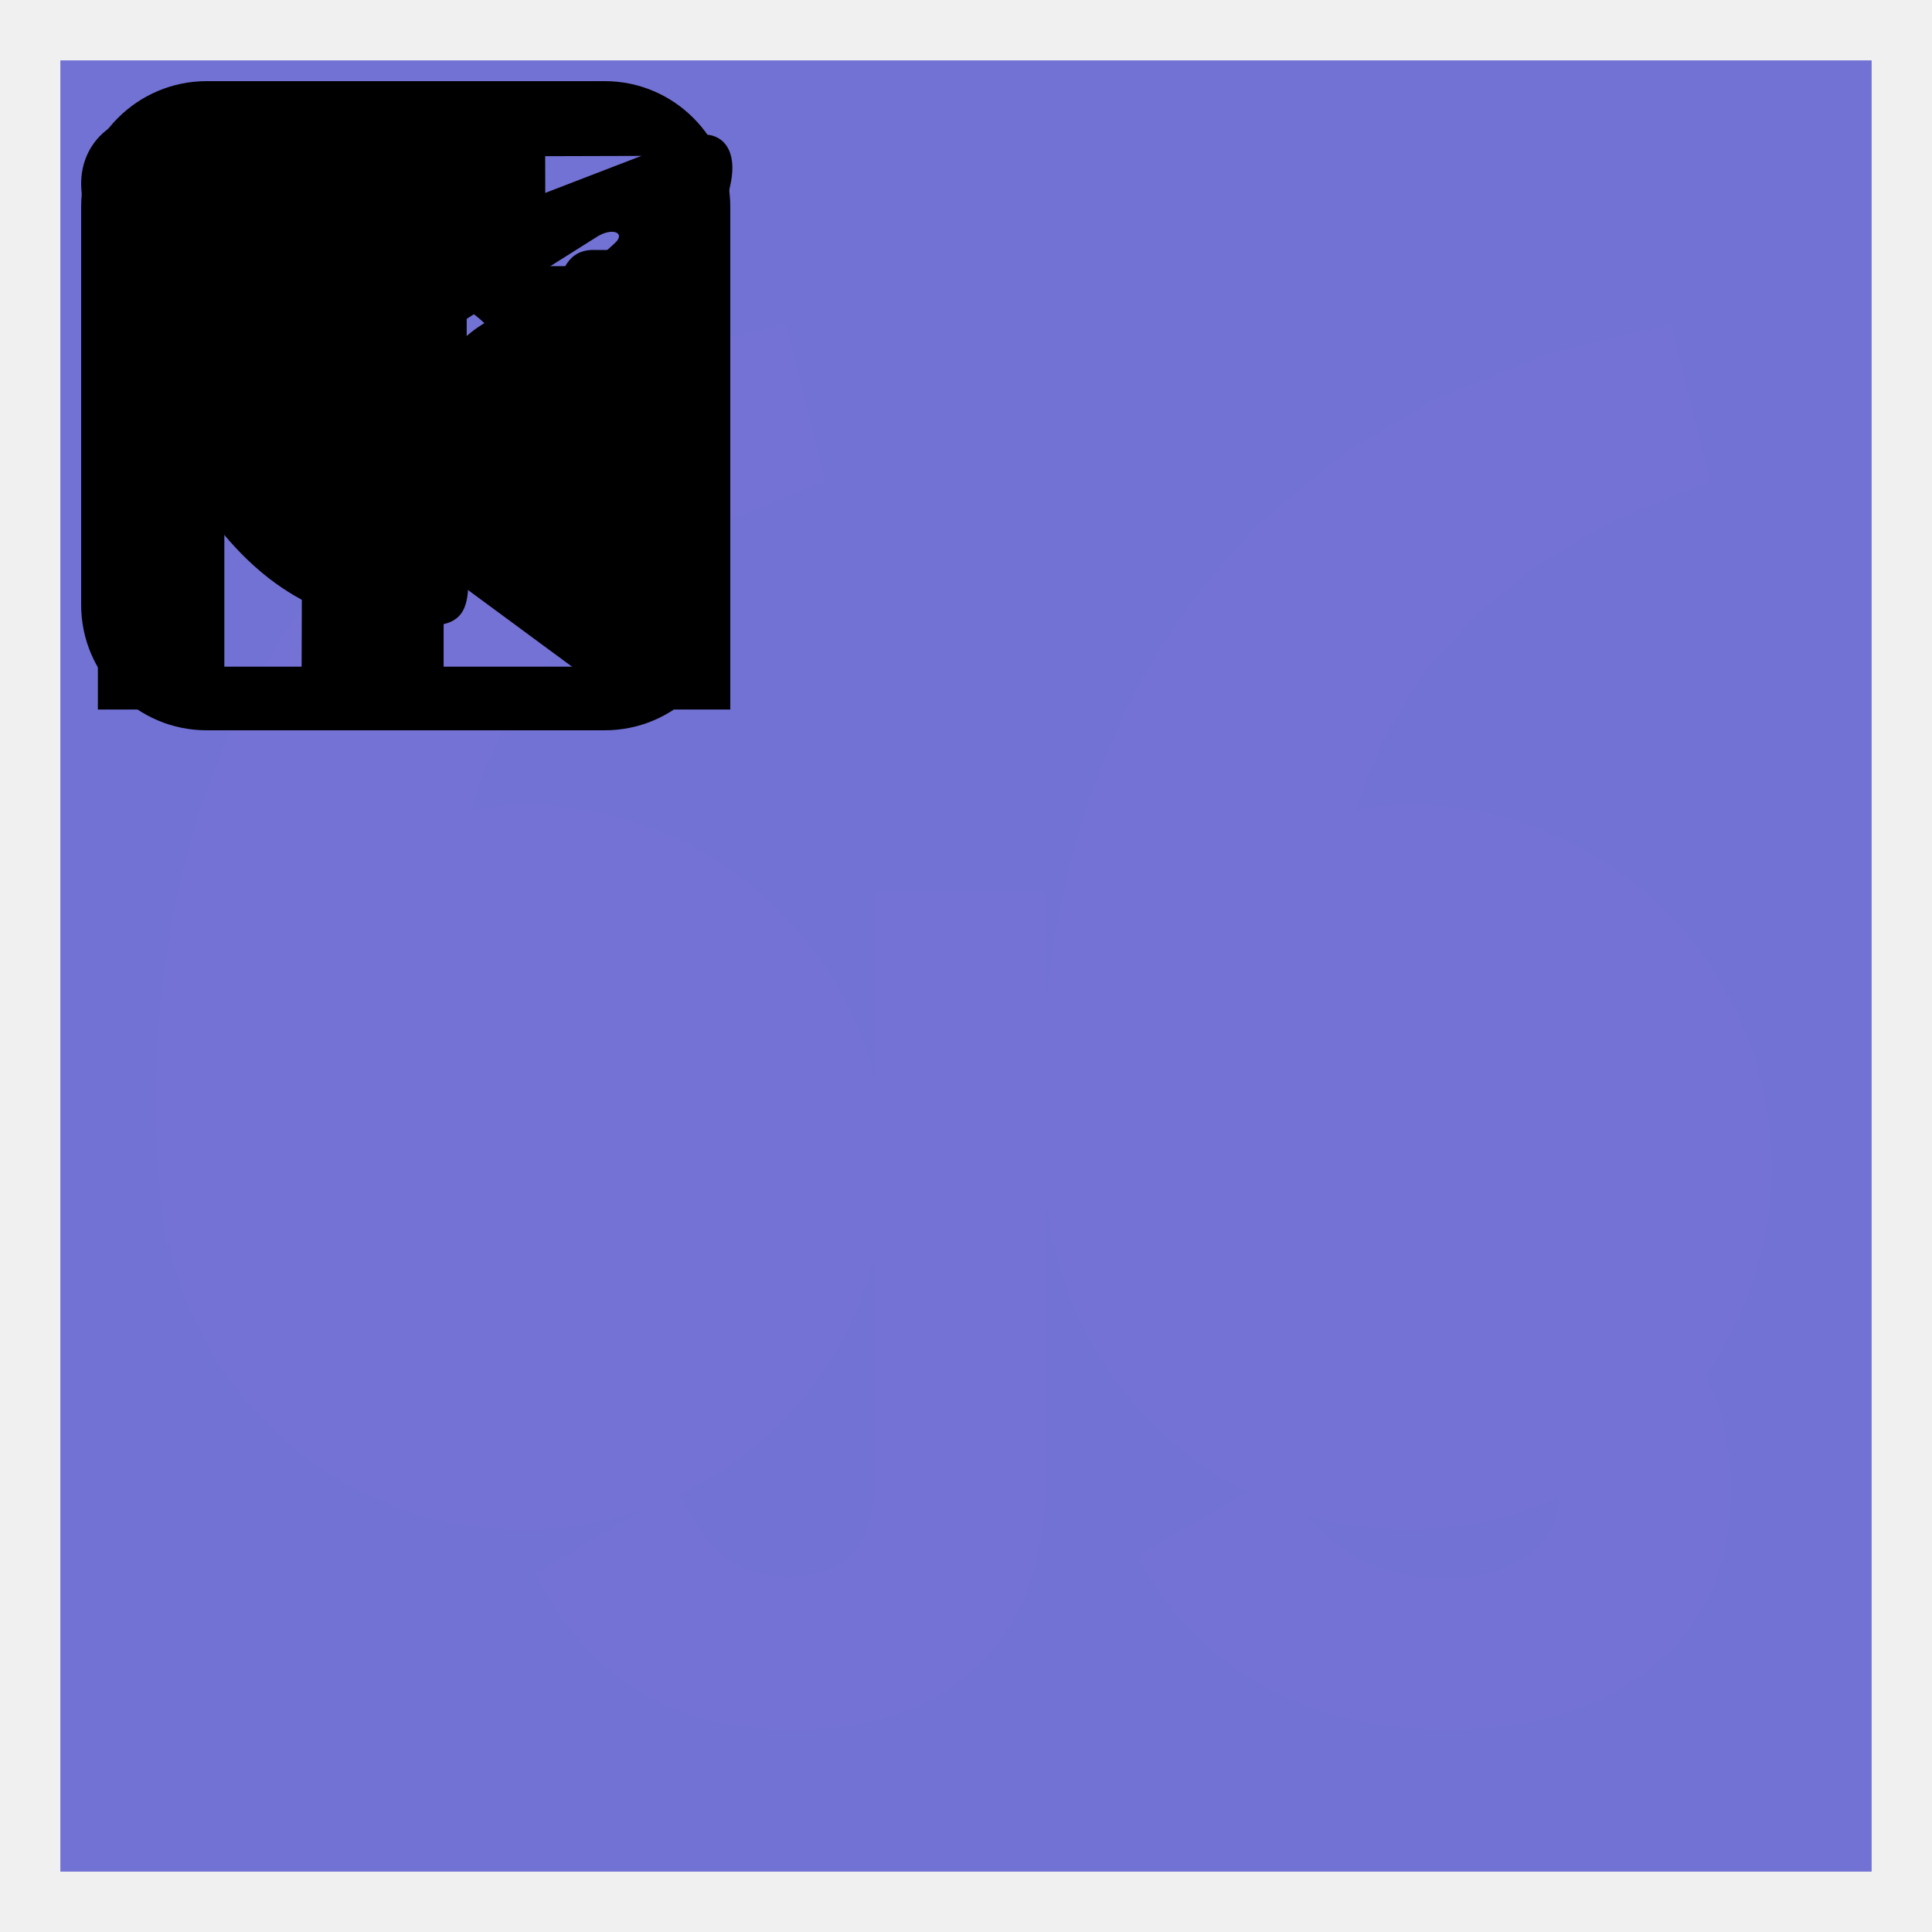
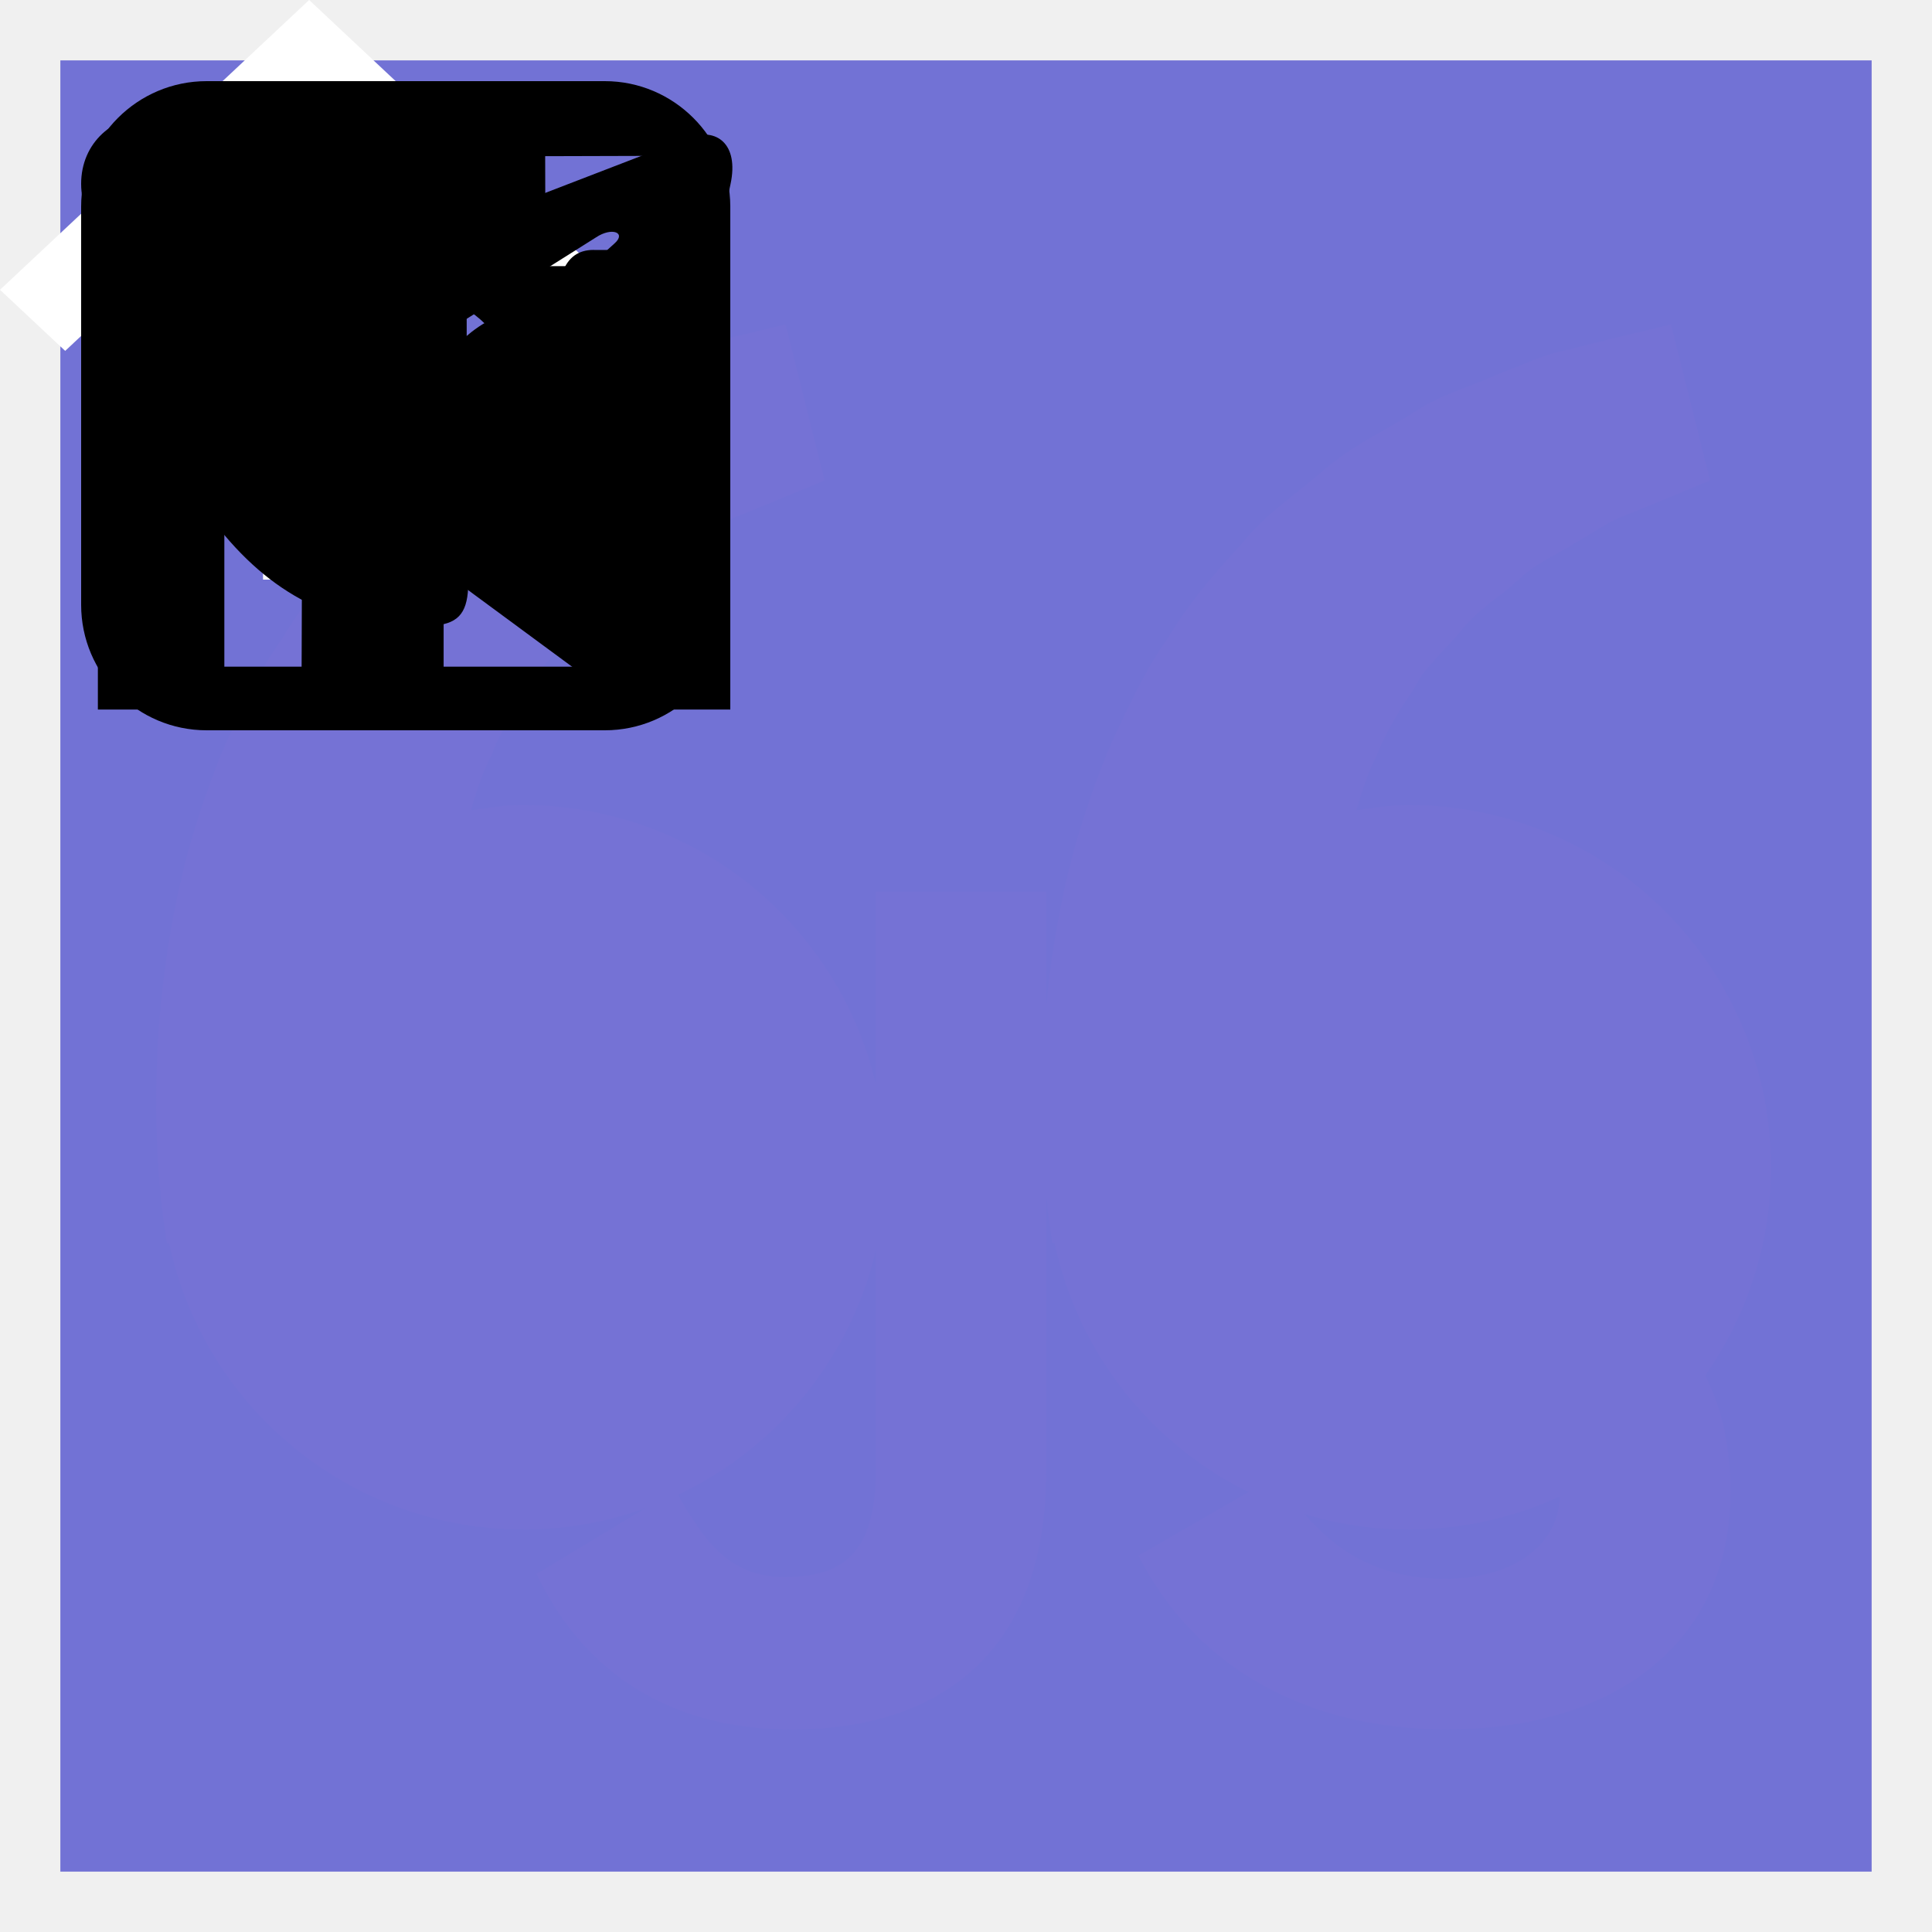
<svg xmlns="http://www.w3.org/2000/svg" width="50" height="50" viewBox="0 0 50 50" fill="none">
  <g id="css">
    <path d="M38.051 10.844L12.946 10.838L13.351 15.755L32.638 15.758L32.152 20.85H19.503L19.961 25.674H31.736L31.039 32.281L25.497 33.789L19.866 32.27L19.508 28.313H14.536L15.088 35.541L25.497 38.734L35.731 35.865L38.049 10.845L38.051 10.844ZM5.498 2.569H45.498L41.86 43L25.454 47.569L9.14 42.997L5.498 2.569Z" fill="#7572D5" />
  </g>
  <g id="code">
    <path d="M6.25 4.167L9.537 41.3L25 45.833L40.556 41.302L43.75 4.167H6.25ZM35.519 16.767H18.906L19.265 20.967H35.3L33.996 34.644L25.15 37.521L16.231 34.489L15.631 28.381H19.848L20.181 31.321L25.181 33.019L30.069 31.429L30.688 25.169H15.45L14.279 12.565H35.971L35.519 16.767Z" fill="#7572D5" />
  </g>
  <g id="react">
    <g clip-path="url(#clip0_20_1854)">
      <path d="M47.812 25C47.812 22.083 44.688 19.375 39.479 17.5L38.542 17.188V16.771C39.688 11.042 38.854 6.771 36.25 5.208C33.646 3.646 29.792 5.104 25.625 8.75L25 9.375L24.792 9.167H24.583C20.312 5.208 16.146 3.854 13.542 5.312C10.938 6.771 10.208 10.833 11.25 16.146C11.36 16.484 11.43 16.833 11.458 17.188L10.312 17.604C5.208 19.375 2.188 22.083 2.188 25C2.188 27.917 5.521 30.833 10.729 32.708L11.458 32.917C11.33 33.285 11.259 33.672 11.25 34.062C10.208 39.271 11.146 43.229 13.542 44.688C15.938 46.146 20.312 44.792 24.479 41.146L25.104 40.625L25.938 41.458C28.854 43.958 31.771 45.312 34.062 45.312C34.871 45.331 35.667 45.114 36.354 44.688C38.958 43.229 39.896 38.958 38.75 33.542V33.333C38.705 33.162 38.67 32.988 38.646 32.812H38.958C44.479 30.833 47.812 28.021 47.812 25ZM44.792 25C44.792 26.25 42.5 28.438 38.021 29.896H37.812C37.266 28.22 36.605 26.584 35.833 25C36.562 23.333 37.188 21.667 37.708 20.104L38.542 20.312C42.708 21.771 44.792 23.75 44.792 25ZM27.917 39.167L27.083 38.542C28.276 37.22 29.389 35.829 30.417 34.375L35.729 33.542C35.833 33.75 35.833 33.958 35.938 34.062C36.309 35.949 36.379 37.883 36.146 39.792C35.999 40.705 35.561 41.545 34.896 42.188C33.854 42.812 31.042 41.979 27.917 39.167ZM26.562 34.583L25.104 36.458L23.438 34.583H26.562ZM12.292 20C12.815 21.717 13.477 23.39 14.271 25C13.476 26.646 12.815 28.353 12.292 30.104L11.667 29.896C9.843 29.32 8.145 28.401 6.667 27.188C6.284 26.945 5.956 26.626 5.705 26.249C5.454 25.872 5.284 25.447 5.208 25C5.208 23.75 7.292 21.771 11.25 20.417L12.292 20ZM23.438 15.417L25 13.646L26.562 15.417H23.438ZM34.896 7.812C36.042 8.437 36.667 11.562 35.729 16.146C35.734 16.202 35.727 16.259 35.709 16.313C35.691 16.366 35.663 16.416 35.625 16.458L30.417 15.625C29.389 14.171 28.276 12.78 27.083 11.458L27.708 10.938C31.042 8.021 33.75 7.187 34.896 7.812ZM17.5 18.854L16.667 20.208L15.938 21.562C15.625 20.833 15.417 20.104 15.104 19.271L17.5 18.854ZM15.104 30.729C15.417 30 15.625 29.271 15.938 28.438L16.667 29.792L17.5 31.146L15.104 30.729ZM32.5 25C31.97 26.142 31.379 27.255 30.729 28.333C30.104 29.479 29.375 30.521 28.75 31.562H21.25C20.521 30.417 19.792 29.375 19.271 28.333C18.616 27.258 18.025 26.145 17.5 25C18.005 23.846 18.597 22.732 19.271 21.667C19.869 20.587 20.53 19.544 21.25 18.542C23.746 18.333 26.254 18.333 28.75 18.542C29.479 19.583 30.104 20.625 30.729 21.667C31.403 22.732 31.995 23.846 32.5 25ZM33.333 20.208L32.5 18.854L34.896 19.375C34.664 20.121 34.386 20.851 34.062 21.562L33.333 20.208ZM32.5 31.146L33.333 29.792L34.062 28.333L35 30.729L32.5 31.146ZM22.812 11.354H22.917L19.583 15.521L14.375 16.354C14.271 16.042 14.271 15.833 14.167 15.521C13.333 11.25 13.958 8.333 15 7.812C15.277 7.631 15.61 7.557 15.938 7.604C17.396 7.604 19.896 8.646 22.708 11.146L22.812 11.354ZM14.167 34.583C14.186 34.262 14.256 33.945 14.375 33.646L19.688 34.375C20.689 35.848 21.803 37.241 23.021 38.542L22.812 38.75L22.604 38.958C21.184 40.274 19.521 41.3 17.708 41.979C17.311 42.187 16.875 42.313 16.427 42.349C15.98 42.385 15.53 42.33 15.104 42.188C13.958 41.562 13.333 38.75 14.167 34.583Z" fill="#7572D5" />
      <path d="M25 20.417C24.089 20.396 23.193 20.647 22.426 21.138C21.659 21.629 21.055 22.337 20.692 23.173C20.329 24.008 20.223 24.933 20.388 25.828C20.553 26.724 20.981 27.551 21.618 28.202C22.255 28.854 23.071 29.301 23.963 29.486C24.855 29.672 25.781 29.587 26.625 29.243C27.468 28.9 28.191 28.313 28.699 27.557C29.207 26.801 29.479 25.911 29.479 25C29.48 23.802 29.011 22.652 28.174 21.795C27.337 20.939 26.197 20.444 25 20.417Z" fill="#7572D5" />
    </g>
    <defs>
      <clipPath id="clip0_20_1854">
        <rect width="50" height="50" fill="white" />
      </clipPath>
    </defs>
  </g>
  <g id="ts">
    <path d="M5 25V45H45V5H5V25ZM37.235 23.407C38.252 23.66 39.025 24.112 39.737 24.848C40.105 25.242 40.652 25.958 40.695 26.132C40.708 26.182 38.968 27.348 37.915 28.003C37.877 28.028 37.723 27.863 37.553 27.61C37.037 26.86 36.498 26.537 35.673 26.48C34.46 26.397 33.68 27.032 33.687 28.092C33.676 28.352 33.734 28.611 33.857 28.842C34.123 29.393 34.62 29.725 36.173 30.397C39.038 31.63 40.263 32.442 41.025 33.597C41.875 34.885 42.067 36.943 41.488 38.473C40.855 40.137 39.28 41.267 37.063 41.64C36.378 41.762 34.753 41.743 34.017 41.61C32.41 41.323 30.887 40.53 29.947 39.488C29.578 39.083 28.86 38.022 28.905 37.947C28.923 37.92 29.088 37.818 29.272 37.712C29.452 37.61 30.123 37.222 30.758 36.853L31.908 36.187L32.15 36.543C32.487 37.057 33.222 37.762 33.667 37.997C34.943 38.67 36.695 38.575 37.558 37.8C37.732 37.654 37.869 37.469 37.96 37.261C38.05 37.053 38.092 36.827 38.08 36.6C38.08 36.137 38.022 35.933 37.78 35.583C37.47 35.14 36.835 34.767 35.032 33.983C32.968 33.095 32.08 32.543 31.267 31.667C30.759 31.088 30.384 30.405 30.168 29.667C30.017 29.102 29.978 27.685 30.098 27.115C30.523 25.12 32.028 23.732 34.2 23.318C34.905 23.185 36.543 23.235 37.235 23.407ZM27.845 25.077L27.858 26.715H22.65V41.508H18.967V26.715H13.763V25.108C13.763 24.218 13.782 23.475 13.807 23.458C13.827 23.432 16.995 23.418 20.835 23.425L27.827 23.445L27.845 25.077Z" fill="#7572D5" />
  </g>
  <g id="styled">
    <path d="M37.259 6.25L36.989 7.65C36.571 10.302 36.722 11.061 37.868 12.045L38.975 12.955L37.829 18.03C37.144 21.059 36.304 23.597 35.771 24.431C35.313 25.15 34.78 26.21 34.664 26.779C34.473 27.459 33.825 28.143 32.833 28.748C31.958 29.242 30.238 30.566 29.02 31.629C28.047 32.499 27.377 33.033 27.013 33.262L25.823 34.196C25.442 34.805 25.225 35.295 25.142 35.667C25.059 36.05 25.106 36.304 25.229 36.49C25.348 36.669 25.553 36.795 25.834 36.874C26.167 36.951 26.51 36.979 26.851 36.956C27.622 36.904 28.386 36.769 29.128 36.555C29.381 36.487 29.579 36.422 29.752 36.365C30.019 36.039 30.635 35.424 31.727 34.353C34.625 31.515 35.731 29.961 34.589 30.38C34.167 30.53 34.358 30.151 35.082 29.392C36.61 27.914 37.486 25.68 39.317 18.675C40.766 13.144 40.766 13.066 41.833 13.066C42.334 13.066 43.75 13.152 43.75 13.152V6.25H40.499H37.259ZM24.422 18.081C23.369 18.073 21.106 19.666 14.33 25.161C14.038 25.852 14.013 26.328 14.146 26.636C14.233 26.847 14.392 26.994 14.611 27.101C14.828 27.209 15.109 27.273 15.419 27.298C16.035 27.352 16.763 27.255 17.35 27.141L17.747 27.051C17.883 26.87 18.061 26.725 18.266 26.629C18.684 26.4 20.439 24.81 22.194 23.106C25.283 19.999 26.007 18.596 24.75 18.142C24.646 18.101 24.533 18.08 24.422 18.081ZM32.336 20.239C31.41 20.264 29.741 21.331 26.883 23.597C25.449 24.753 24.541 25.376 24.054 25.505L22.165 26.987C21.455 28.275 21.351 29.074 21.538 29.514C21.585 29.622 21.653 29.721 21.739 29.803C21.824 29.886 21.925 29.95 22.036 29.994C22.311 30.102 22.605 30.156 22.901 30.155C23.608 30.147 24.311 30.045 24.991 29.85C25.345 29.756 25.695 29.646 26.04 29.521L26.144 29.478L26.335 29.378C26.696 28.916 27.525 28.046 28.563 27.044C31.842 23.901 33.518 21.667 33.176 20.833C33.021 20.429 32.754 20.225 32.336 20.239ZM23.6 24.105C23.333 24.134 22.735 24.592 21.657 25.53C20.1 26.897 18.403 27.685 17.815 27.334C17.679 27.364 17.542 27.393 17.404 27.42C16.806 27.538 16.06 27.635 15.393 27.581C15.079 27.562 14.771 27.485 14.485 27.355C14.215 27.233 14 27.016 13.88 26.747C13.746 26.425 13.746 26.024 13.898 25.512L11.555 27.423L6.254 31.78V38.842L23.625 25.251C23.622 25.102 23.641 24.953 23.683 24.81C23.816 24.331 23.809 24.087 23.6 24.109V24.105ZM31.075 26.392C30.811 26.392 30.372 26.761 29.669 27.502C28.714 28.515 27.211 29.496 26.415 29.696L26.292 29.761C26.161 29.814 26.029 29.865 25.896 29.911C25.679 29.983 25.398 30.069 25.074 30.155C24.425 30.33 23.618 30.491 22.897 30.473C22.557 30.473 22.221 30.407 21.906 30.28C21.609 30.159 21.372 29.927 21.243 29.636C21.034 29.138 21.117 28.44 21.574 27.448L6.25 39.437V43.75H12.982L27.262 32.61C27.633 32.202 28.191 31.644 28.945 30.946C30.963 29.088 31.421 28.447 31.421 27.499C31.421 26.761 31.338 26.389 31.075 26.389V26.392ZM34.473 33.373L33.251 34.583C32.567 35.227 31.345 36.022 30.509 36.362L30.343 36.433L30.332 36.451L30.296 36.487C30.264 36.512 30.249 36.516 30.224 36.526C29.89 36.652 29.551 36.763 29.208 36.859C28.444 37.08 27.659 37.218 26.865 37.271C26.49 37.295 26.113 37.262 25.748 37.174C25.431 37.105 25.151 36.921 24.962 36.659C24.789 36.394 24.739 36.039 24.836 35.603C24.913 35.292 25.028 34.991 25.178 34.708L13.656 43.75H28.981L30.811 41.667C33.327 38.753 34.473 36.669 34.473 34.887V33.373Z" fill="#7572D5" />
  </g>
  <g id="JS">
    <path d="M1.562 1.562V48.438H48.438V1.562H1.562ZM27.072 38.122C27.072 42.684 24.397 44.759 20.494 44.759C16.972 44.759 14.927 42.934 13.887 40.734L17.475 38.562C18.167 39.775 18.797 40.812 20.306 40.812C21.753 40.812 22.666 40.261 22.666 38.047V23.078H27.072V38.122ZM37.487 44.759C33.397 44.759 30.753 42.809 29.464 40.259L33.05 38.186C33.994 39.714 35.222 40.858 37.394 40.858C39.217 40.858 40.367 39.945 40.367 38.677C40.367 37.167 39.17 36.63 37.158 35.763L36.064 35.278C32.886 33.927 30.778 32.227 30.778 28.637C30.778 25.336 33.284 22.817 37.228 22.817C40.028 22.817 42.041 23.794 43.491 26.339L40.069 28.534C39.319 27.191 38.497 26.644 37.237 26.644C35.95 26.644 35.125 27.459 35.125 28.534C35.125 29.866 35.938 30.391 37.828 31.206L38.927 31.691C42.672 33.284 44.781 34.925 44.781 38.612C44.792 42.587 41.678 44.753 37.492 44.753L37.487 44.759Z" fill="#7272D5" />
  </g>
  <g id="quotes">
    <path d="M13.542 20.833C13.077 20.833 12.631 20.904 12.188 20.969C12.331 20.485 12.479 19.994 12.717 19.552C12.954 18.91 13.325 18.354 13.694 17.794C14.002 17.188 14.546 16.777 14.946 16.258C15.365 15.754 15.935 15.419 16.387 15C16.831 14.562 17.413 14.344 17.875 14.035C18.358 13.758 18.779 13.452 19.229 13.306L20.352 12.844L21.34 12.433L20.329 8.396L19.085 8.696C18.688 8.796 18.202 8.912 17.65 9.052C17.085 9.156 16.483 9.442 15.812 9.702C15.15 9.998 14.383 10.198 13.671 10.673C12.954 11.127 12.127 11.506 11.398 12.115C10.692 12.742 9.84 13.285 9.21 14.083C8.523 14.829 7.844 15.613 7.317 16.504C6.706 17.354 6.292 18.288 5.854 19.21C5.458 20.133 5.14 21.077 4.879 21.994C4.385 23.831 4.165 25.577 4.079 27.071C4.008 28.567 4.05 29.81 4.138 30.71C4.169 31.135 4.227 31.548 4.269 31.833L4.321 32.183L4.375 32.171C4.746 33.902 5.599 35.492 6.835 36.759C8.072 38.025 9.642 38.915 11.364 39.327C13.085 39.738 14.888 39.654 16.564 39.083C18.24 38.512 19.72 37.479 20.832 36.103C21.945 34.726 22.646 33.063 22.853 31.305C23.06 29.547 22.765 27.766 22.002 26.169C21.24 24.571 20.04 23.223 18.543 22.278C17.046 21.334 15.312 20.833 13.542 20.833ZM36.458 20.833C35.994 20.833 35.548 20.904 35.104 20.969C35.248 20.485 35.396 19.994 35.633 19.552C35.871 18.91 36.242 18.354 36.61 17.794C36.919 17.188 37.462 16.777 37.862 16.258C38.281 15.754 38.852 15.419 39.304 15C39.748 14.562 40.329 14.344 40.792 14.035C41.275 13.758 41.696 13.452 42.146 13.306L43.269 12.844L44.256 12.433L43.246 8.396L42.002 8.696C41.604 8.796 41.119 8.912 40.567 9.052C40.002 9.156 39.4 9.442 38.729 9.702C38.069 10 37.3 10.198 36.587 10.675C35.871 11.129 35.044 11.508 34.315 12.117C33.608 12.744 32.756 13.287 32.127 14.083C31.44 14.829 30.76 15.613 30.233 16.504C29.623 17.354 29.208 18.288 28.771 19.21C28.375 20.133 28.056 21.077 27.796 21.994C27.302 23.831 27.081 25.577 26.996 27.071C26.925 28.567 26.967 29.81 27.054 30.71C27.085 31.135 27.144 31.548 27.185 31.833L27.238 32.183L27.292 32.171C27.662 33.902 28.515 35.492 29.752 36.759C30.989 38.025 32.559 38.915 34.281 39.327C36.002 39.738 37.805 39.654 39.481 39.083C41.156 38.512 42.636 37.479 43.749 36.103C44.862 34.726 45.563 33.063 45.77 31.305C45.977 29.547 45.682 27.766 44.919 26.169C44.156 24.571 42.957 23.223 41.46 22.278C39.962 21.334 38.228 20.833 36.458 20.833Z" fill="#7572D5" />
  </g>
+   <g id="arrowGoTop">
+     <path d="M6.807 4.281V15H9.193V4.281L14.313 9.081L16 7.5L8 0L0 7.5L1.687 9.081L6.807 4.281Z" fill="#fff" />
+   </g>
  <g id="instagram">
    <path d="M15.652 2.1H5.348C3.557 2.1 2.1 3.556 2.1 5.347V8.778V15.653C2.1 17.444 3.557 18.9 5.348 18.9H15.652C17.443 18.9 18.9 17.444 18.9 15.653V8.771V5.341C18.893 3.556 17.437 2.1 15.652 2.1ZM16.583 4.035H16.957V4.403V6.882L14.116 6.889L14.109 4.042L16.583 4.035ZM8.098 8.771C8.636 8.03 9.509 7.538 10.493 7.538C11.478 7.538 12.351 8.024 12.889 8.771C13.243 9.257 13.447 9.854 13.447 10.497C13.447 12.124 12.121 13.455 10.487 13.455C8.853 13.455 7.54 12.124 7.54 10.497C7.54 9.854 7.75 9.257 8.098 8.771ZM17.259 15.646C17.259 16.532 16.538 17.253 15.652 17.253H5.348C4.463 17.253 3.741 16.532 3.741 15.646V8.771H6.247C6.031 9.303 5.906 9.887 5.906 10.497C5.906 13.029 7.967 15.089 10.5 15.089C13.033 15.089 15.094 13.029 15.094 10.497C15.094 9.887 14.969 9.303 14.752 8.771H17.259V15.646Z" fill="currentColor" />
  </g>
  <g id="telegram">
    <path d="M18.906 4.764L16.37 16.721C16.179 17.564 15.68 17.774 14.972 17.377L11.108 14.53L9.245 16.323C9.038 16.53 8.866 16.702 8.468 16.702L8.746 12.768L15.905 6.299C16.217 6.022 15.838 5.867 15.422 6.145L6.571 11.719L2.76 10.526C1.932 10.267 1.917 9.697 2.933 9.299L17.837 3.557C18.527 3.299 19.131 3.71 18.906 4.764Z" fill="currentColor" />
  </g>
  <g id="vk">
    <path d="M18.17 13.994C17.804 13.539 17.388 13.131 16.986 12.737C16.843 12.597 16.695 12.452 16.553 12.308C16.144 11.893 16.129 11.738 16.453 11.267C16.677 10.942 16.915 10.617 17.144 10.303C17.353 10.018 17.568 9.724 17.775 9.428L17.817 9.367C18.212 8.801 18.62 8.216 18.837 7.51C18.894 7.324 18.953 7.05 18.817 6.82C18.682 6.591 18.419 6.522 18.234 6.489C18.142 6.473 18.051 6.471 17.966 6.471L15.381 6.469L15.36 6.468C14.969 6.468 14.705 6.659 14.554 7.052C14.41 7.427 14.252 7.827 14.071 8.207C13.712 8.963 13.255 9.834 12.595 10.561L12.567 10.592C12.489 10.679 12.4 10.777 12.336 10.777C12.326 10.777 12.315 10.775 12.303 10.771C12.166 10.716 12.074 10.373 12.079 10.213C12.079 10.211 12.079 10.209 12.079 10.206L12.077 7.111C12.077 7.1 12.076 7.089 12.075 7.078C12.009 6.575 11.863 6.262 11.313 6.15C11.298 6.147 11.283 6.146 11.268 6.146H8.581C8.143 6.146 7.901 6.33 7.675 6.606C7.613 6.68 7.486 6.834 7.549 7.02C7.613 7.209 7.821 7.25 7.889 7.263C8.225 7.329 8.415 7.542 8.468 7.915C8.562 8.561 8.574 9.251 8.505 10.087C8.485 10.319 8.447 10.498 8.385 10.651C8.37 10.687 8.318 10.804 8.266 10.804C8.249 10.804 8.201 10.797 8.112 10.734C7.904 10.586 7.751 10.375 7.574 10.114C6.969 9.228 6.461 8.252 6.021 7.129C5.858 6.716 5.553 6.485 5.163 6.478C4.734 6.471 4.345 6.468 3.974 6.468C3.569 6.468 3.193 6.472 2.826 6.48C2.512 6.486 2.295 6.583 2.181 6.77C2.066 6.957 2.074 7.203 2.203 7.5C3.237 9.883 4.175 11.615 5.243 13.117C5.992 14.168 6.743 14.896 7.607 15.407C8.517 15.946 9.536 16.208 10.724 16.208C10.858 16.208 10.998 16.205 11.138 16.198C11.828 16.163 12.084 15.904 12.116 15.208C12.132 14.852 12.169 14.479 12.338 14.161C12.444 13.961 12.544 13.961 12.576 13.961C12.639 13.961 12.717 13.991 12.801 14.047C12.951 14.148 13.08 14.284 13.186 14.403C13.285 14.516 13.383 14.63 13.482 14.745C13.694 14.991 13.913 15.246 14.143 15.487C14.645 16.016 15.197 16.249 15.832 16.198H18.202C18.207 16.198 18.212 16.198 18.218 16.198C18.454 16.182 18.658 16.046 18.779 15.825C18.928 15.552 18.925 15.204 18.771 14.893C18.596 14.541 18.369 14.241 18.17 13.994Z" fill="currentColor" />
  </g>
  <g id="linkedin">
    <path d="M5.806 7.886H2.533V18.363H5.806V7.886Z" fill="currentColor" />
    <path d="M4.101 2.94C2.894 2.94 2.1 3.721 2.1 4.757C2.1 5.774 2.868 6.574 4.055 6.574H4.081C5.314 6.574 6.082 5.768 6.075 4.757C6.049 3.721 5.308 2.94 4.101 2.94Z" fill="currentColor" />
    <path d="M14.748 7.788C12.871 7.788 11.697 8.811 11.481 9.533V7.886H7.801C7.847 8.759 7.801 18.363 7.801 18.363H11.481V12.701C11.481 12.38 11.468 12.065 11.559 11.842C11.809 11.212 12.353 10.556 13.331 10.556C14.61 10.556 15.187 11.527 15.187 12.944V18.363H18.9V12.537C18.9 9.297 17.076 7.788 14.748 7.788Z" fill="currentColor" />
  </g>
</svg>
